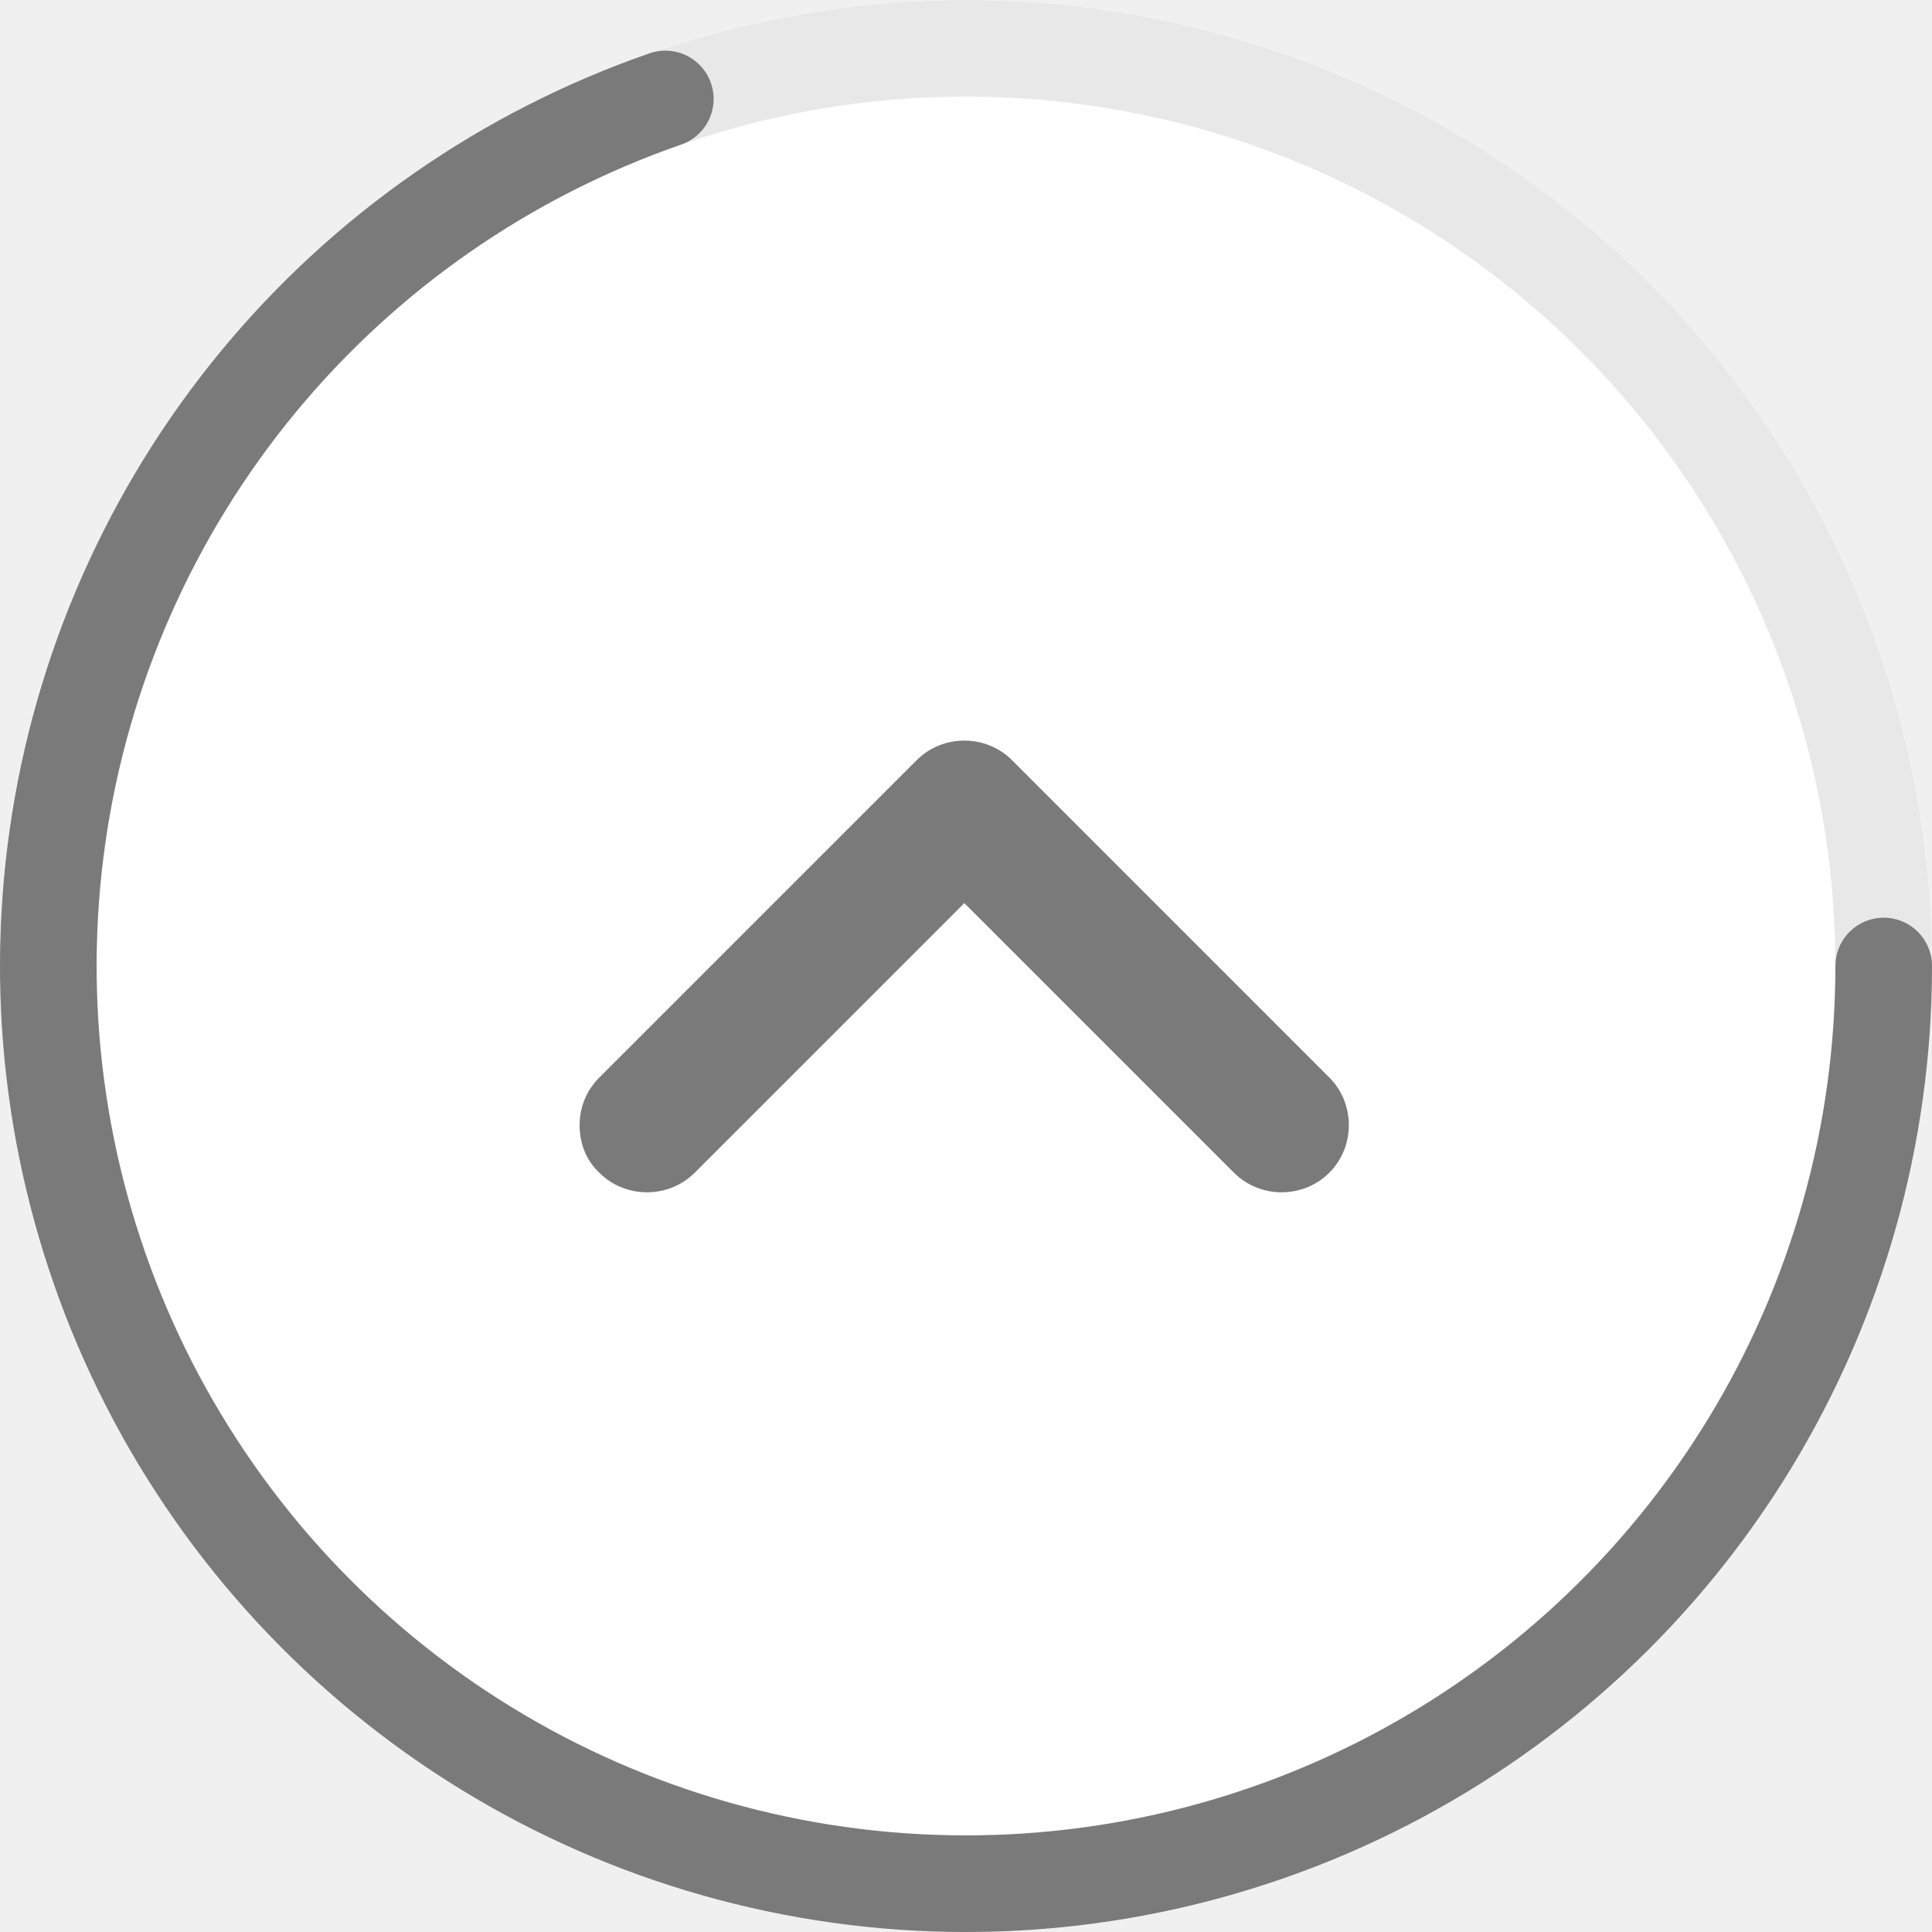
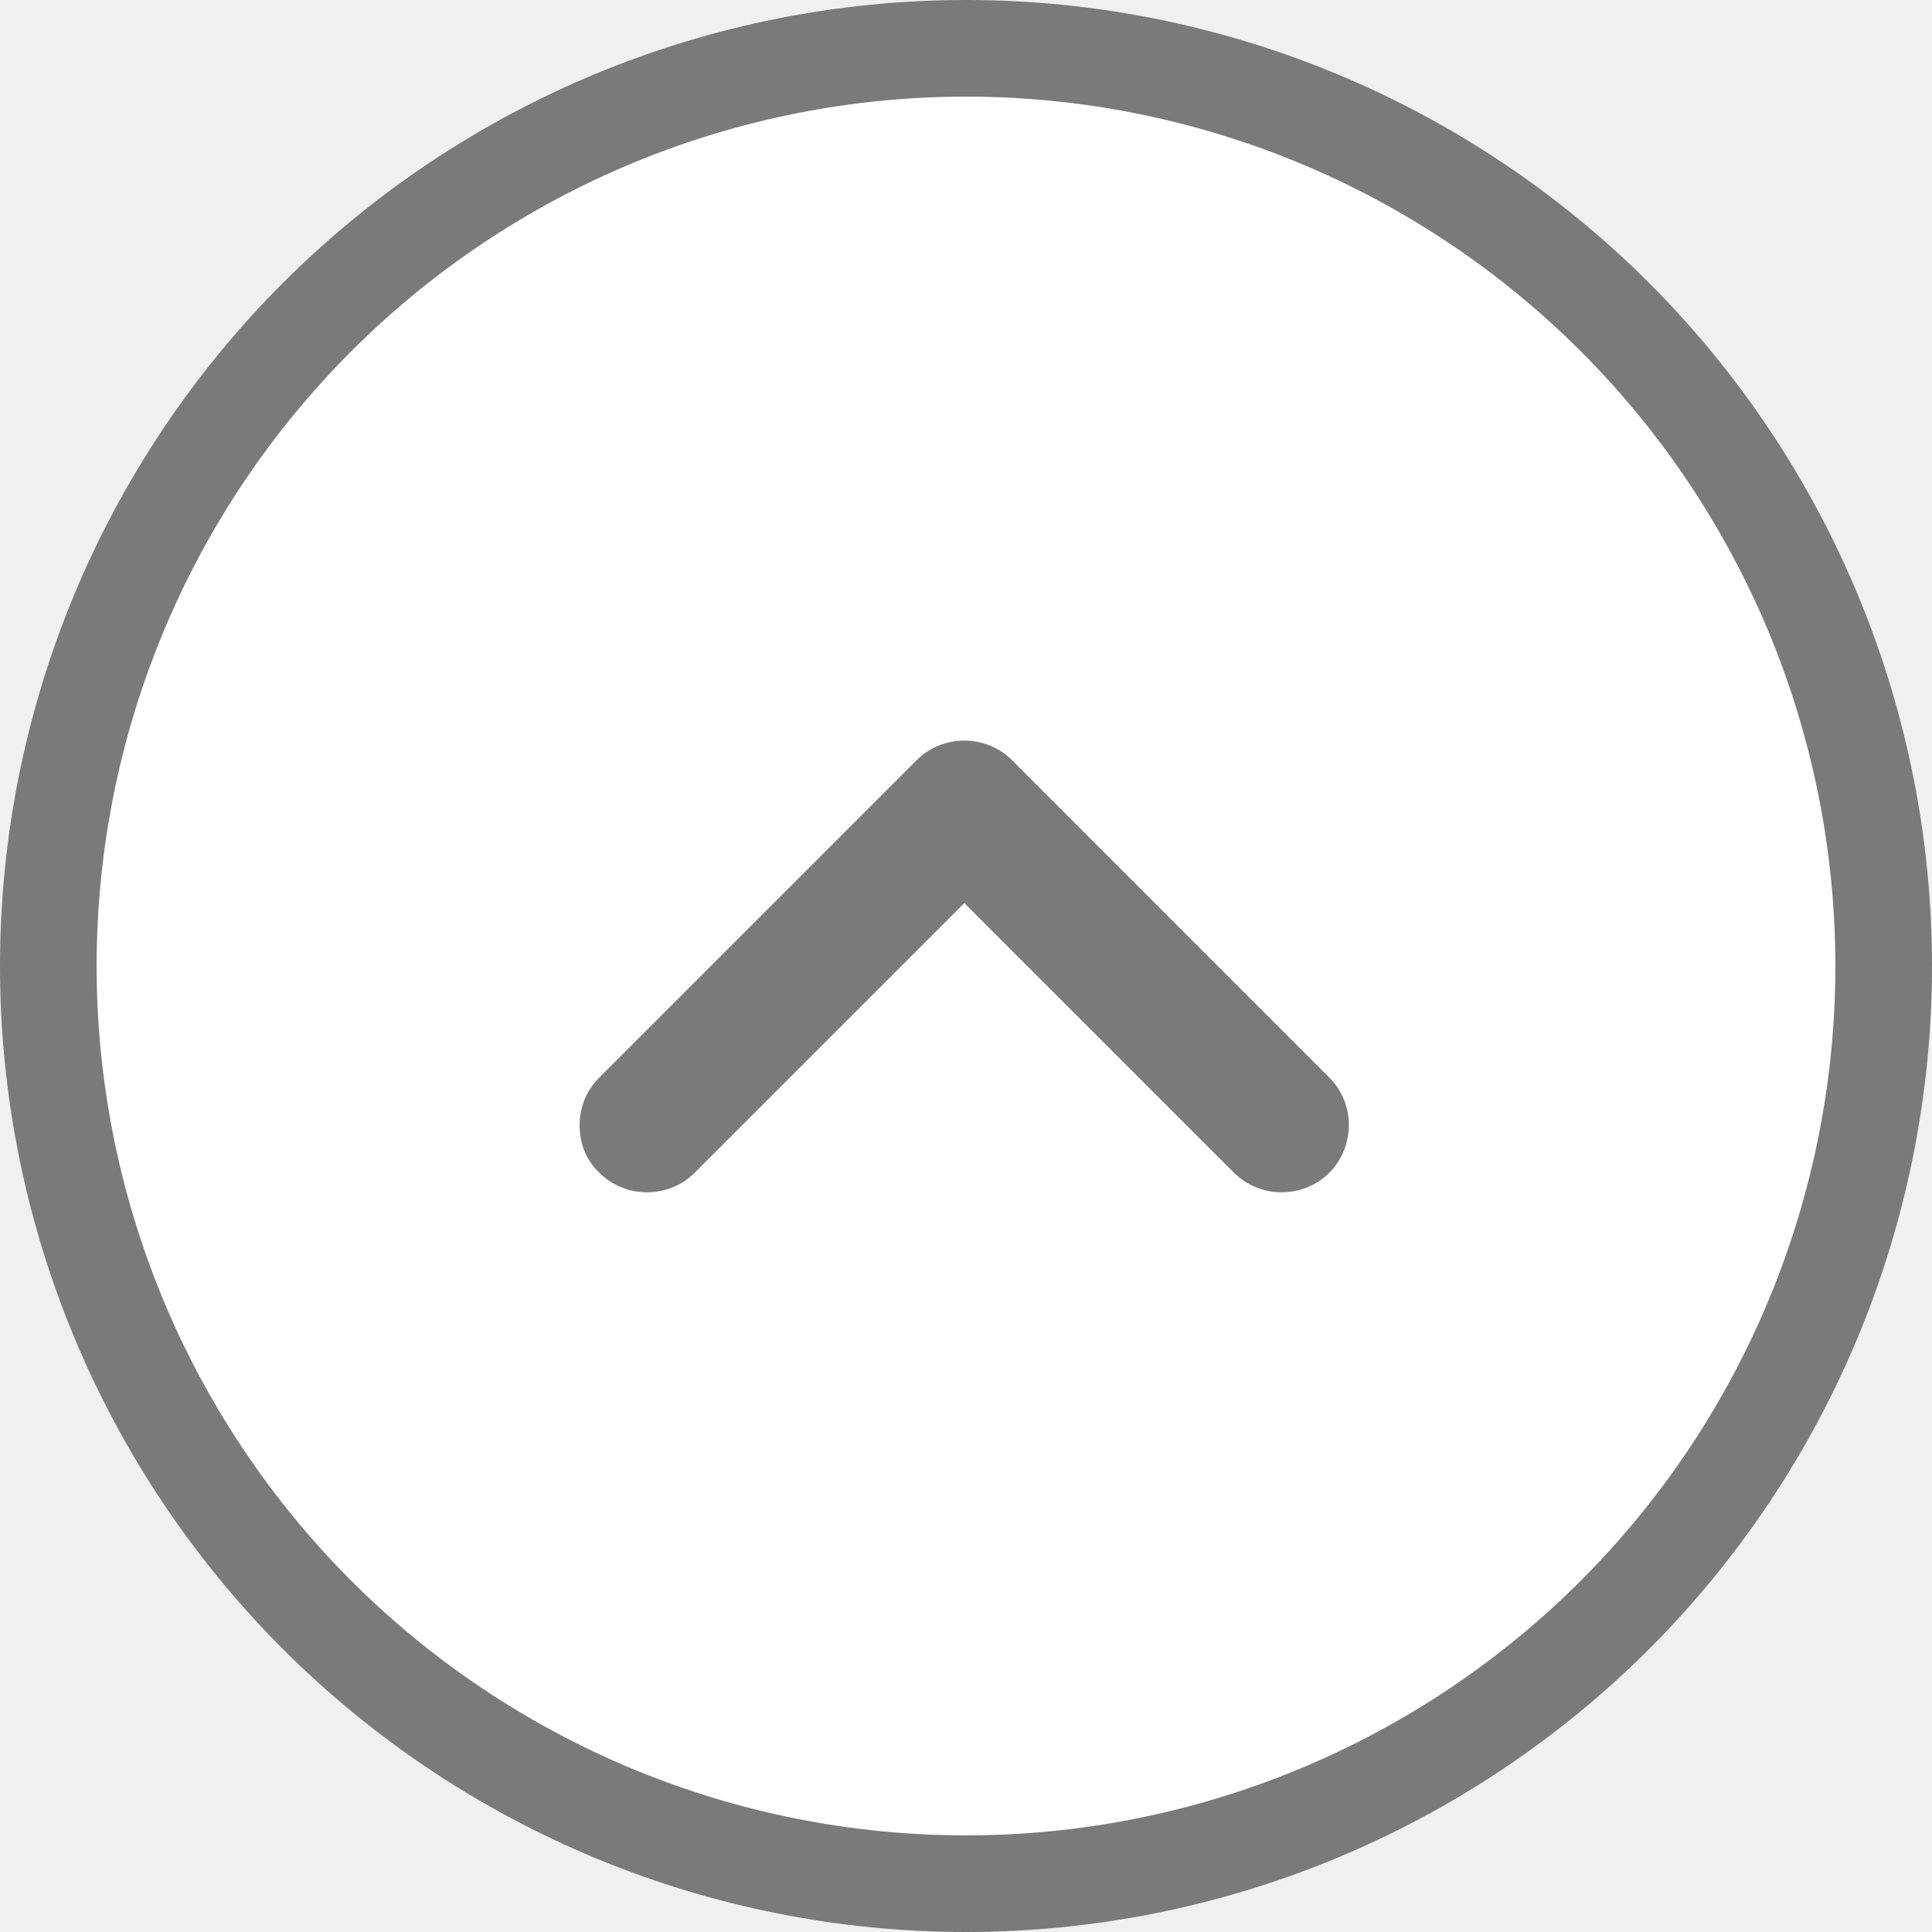
<svg xmlns="http://www.w3.org/2000/svg" width="60" height="60" viewBox="0 0 60 60" fill="none">
  <circle cx="30" cy="30" r="30" fill="white" />
  <path d="M58.5 30C58.5 33.743 57.763 37.449 56.331 40.907C54.898 44.364 52.799 47.506 50.153 50.153C47.506 52.799 44.364 54.898 40.907 56.331C37.449 57.763 33.743 58.5 30 58.5C26.257 58.5 22.551 57.763 19.093 56.331C15.636 54.898 12.494 52.799 9.847 50.153C7.201 47.506 5.102 44.364 3.669 40.907C2.237 37.449 1.5 33.743 1.5 30C1.5 26.257 2.237 22.551 3.669 19.093C5.102 15.636 7.201 12.494 9.847 9.847C12.494 7.201 15.636 5.102 19.093 3.669C22.551 2.237 26.257 1.5 30 1.5C33.743 1.5 37.449 2.237 40.907 3.669C44.364 5.102 47.506 7.201 50.153 9.847C52.799 12.494 54.898 15.636 56.331 19.093C57.763 22.551 58.5 26.257 58.5 30L58.5 30Z" stroke="#E8E8E8" stroke-width="3" stroke-linecap="round" stroke-linejoin="round" />
-   <path d="M58.5 30C58.5 35.232 57.06 40.364 54.337 44.831C51.614 49.299 47.714 52.931 43.063 55.33C38.413 57.728 33.192 58.8 27.973 58.428C22.754 58.056 17.738 56.254 13.476 53.221C9.213 50.187 5.867 46.038 3.805 41.229C1.744 36.42 1.046 31.136 1.788 25.957C2.53 20.778 4.684 15.903 8.013 11.866C11.342 7.83 15.719 4.788 20.662 3.073" stroke="#7A7A7A" stroke-width="3" stroke-linecap="round" stroke-linejoin="round" />
+   <path d="M58.5 30C58.5 33.743 57.763 37.449 56.331 40.907C54.898 44.364 52.799 47.506 50.153 50.153C47.506 52.799 44.364 54.898 40.907 56.331C37.449 57.763 33.743 58.5 30 58.5C26.257 58.5 22.551 57.763 19.093 56.331C15.636 54.898 12.494 52.799 9.847 50.153C7.201 47.506 5.102 44.364 3.669 40.907C2.237 37.449 1.5 33.743 1.5 30C1.5 26.257 2.237 22.551 3.669 19.093C5.102 15.636 7.201 12.494 9.847 9.847C12.494 7.201 15.636 5.102 19.093 3.669C22.551 2.237 26.257 1.5 30 1.5C33.743 1.5 37.449 2.237 40.907 3.669C44.364 5.102 47.506 7.201 50.153 9.847C52.799 12.494 54.898 15.636 56.331 19.093C57.763 22.551 58.5 26.257 58.5 30L58.5 30Z" stroke="#7A7A7A" stroke-width="3" stroke-linecap="round" stroke-linejoin="round" />
  <path d="M18 34.941C18 34.411 18.195 33.88 18.614 33.462L28.469 23.607C29.278 22.798 30.618 22.798 31.428 23.607L41.282 33.462C42.092 34.271 42.092 35.611 41.282 36.421C40.473 37.23 39.133 37.23 38.323 36.421L29.948 28.046L21.573 36.421C20.764 37.23 19.424 37.23 18.614 36.421C18.195 36.03 18 35.5 18 34.941Z" fill="#7A7A7A" />
</svg>
